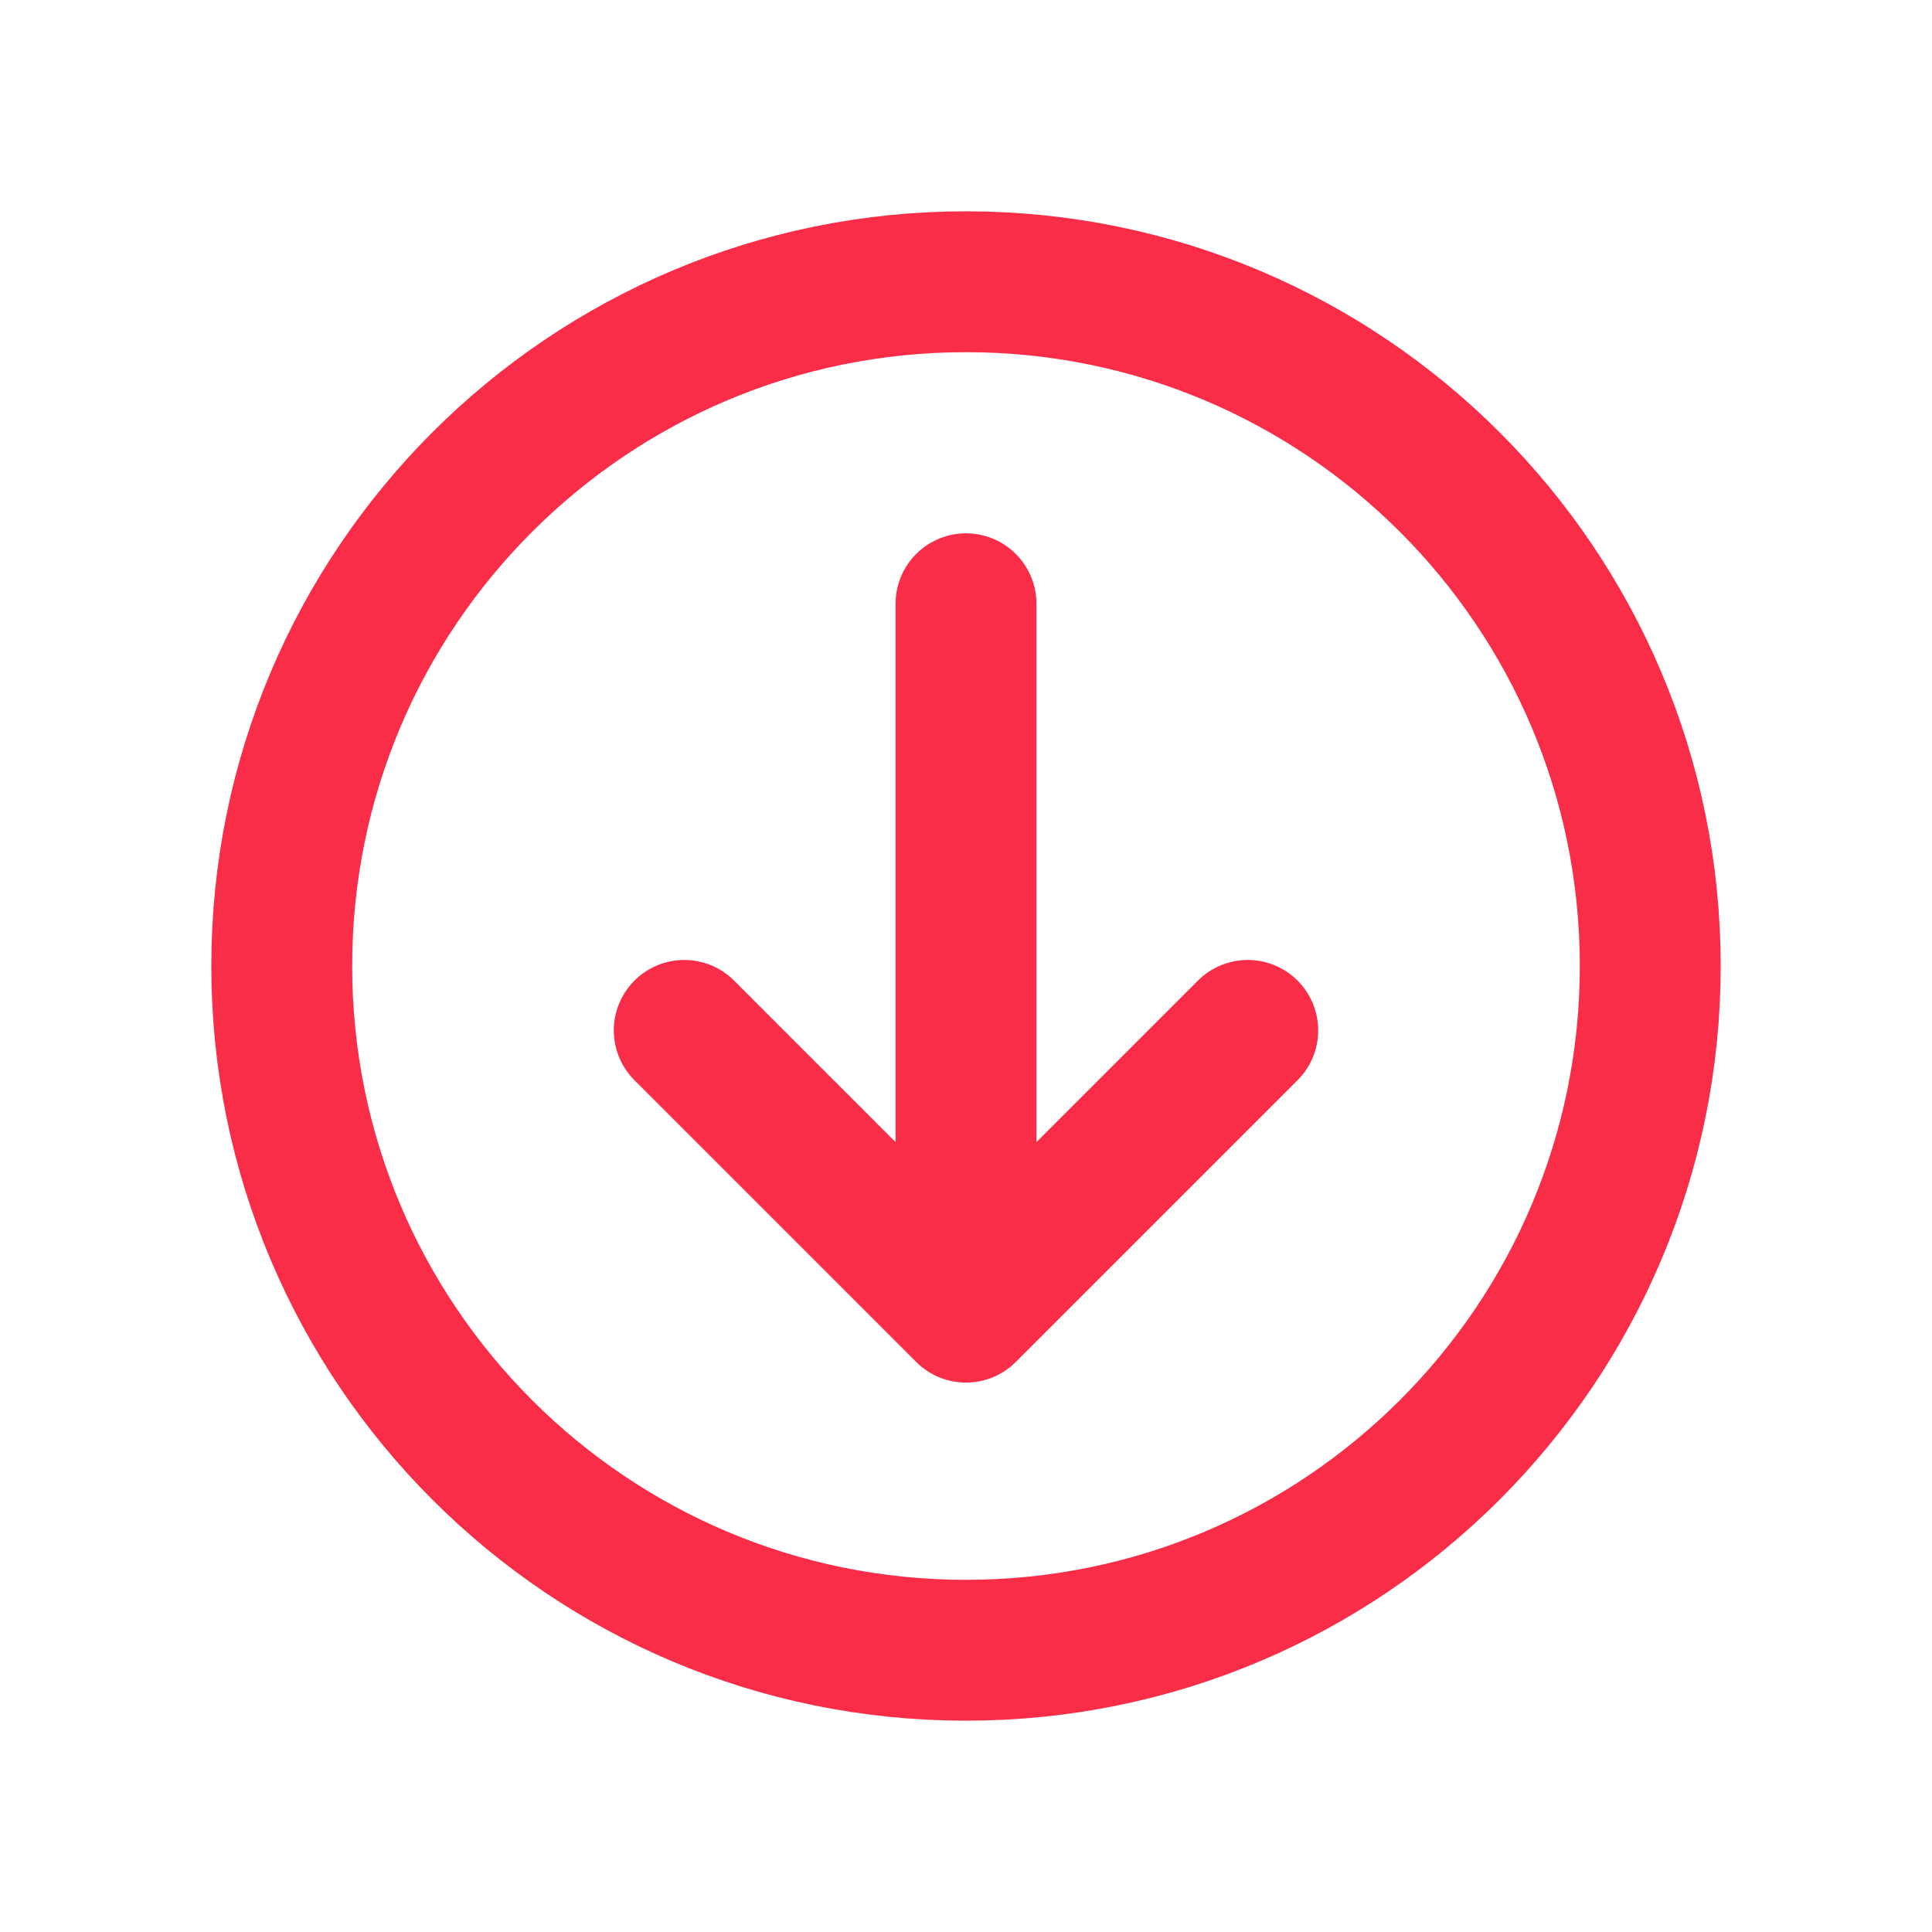
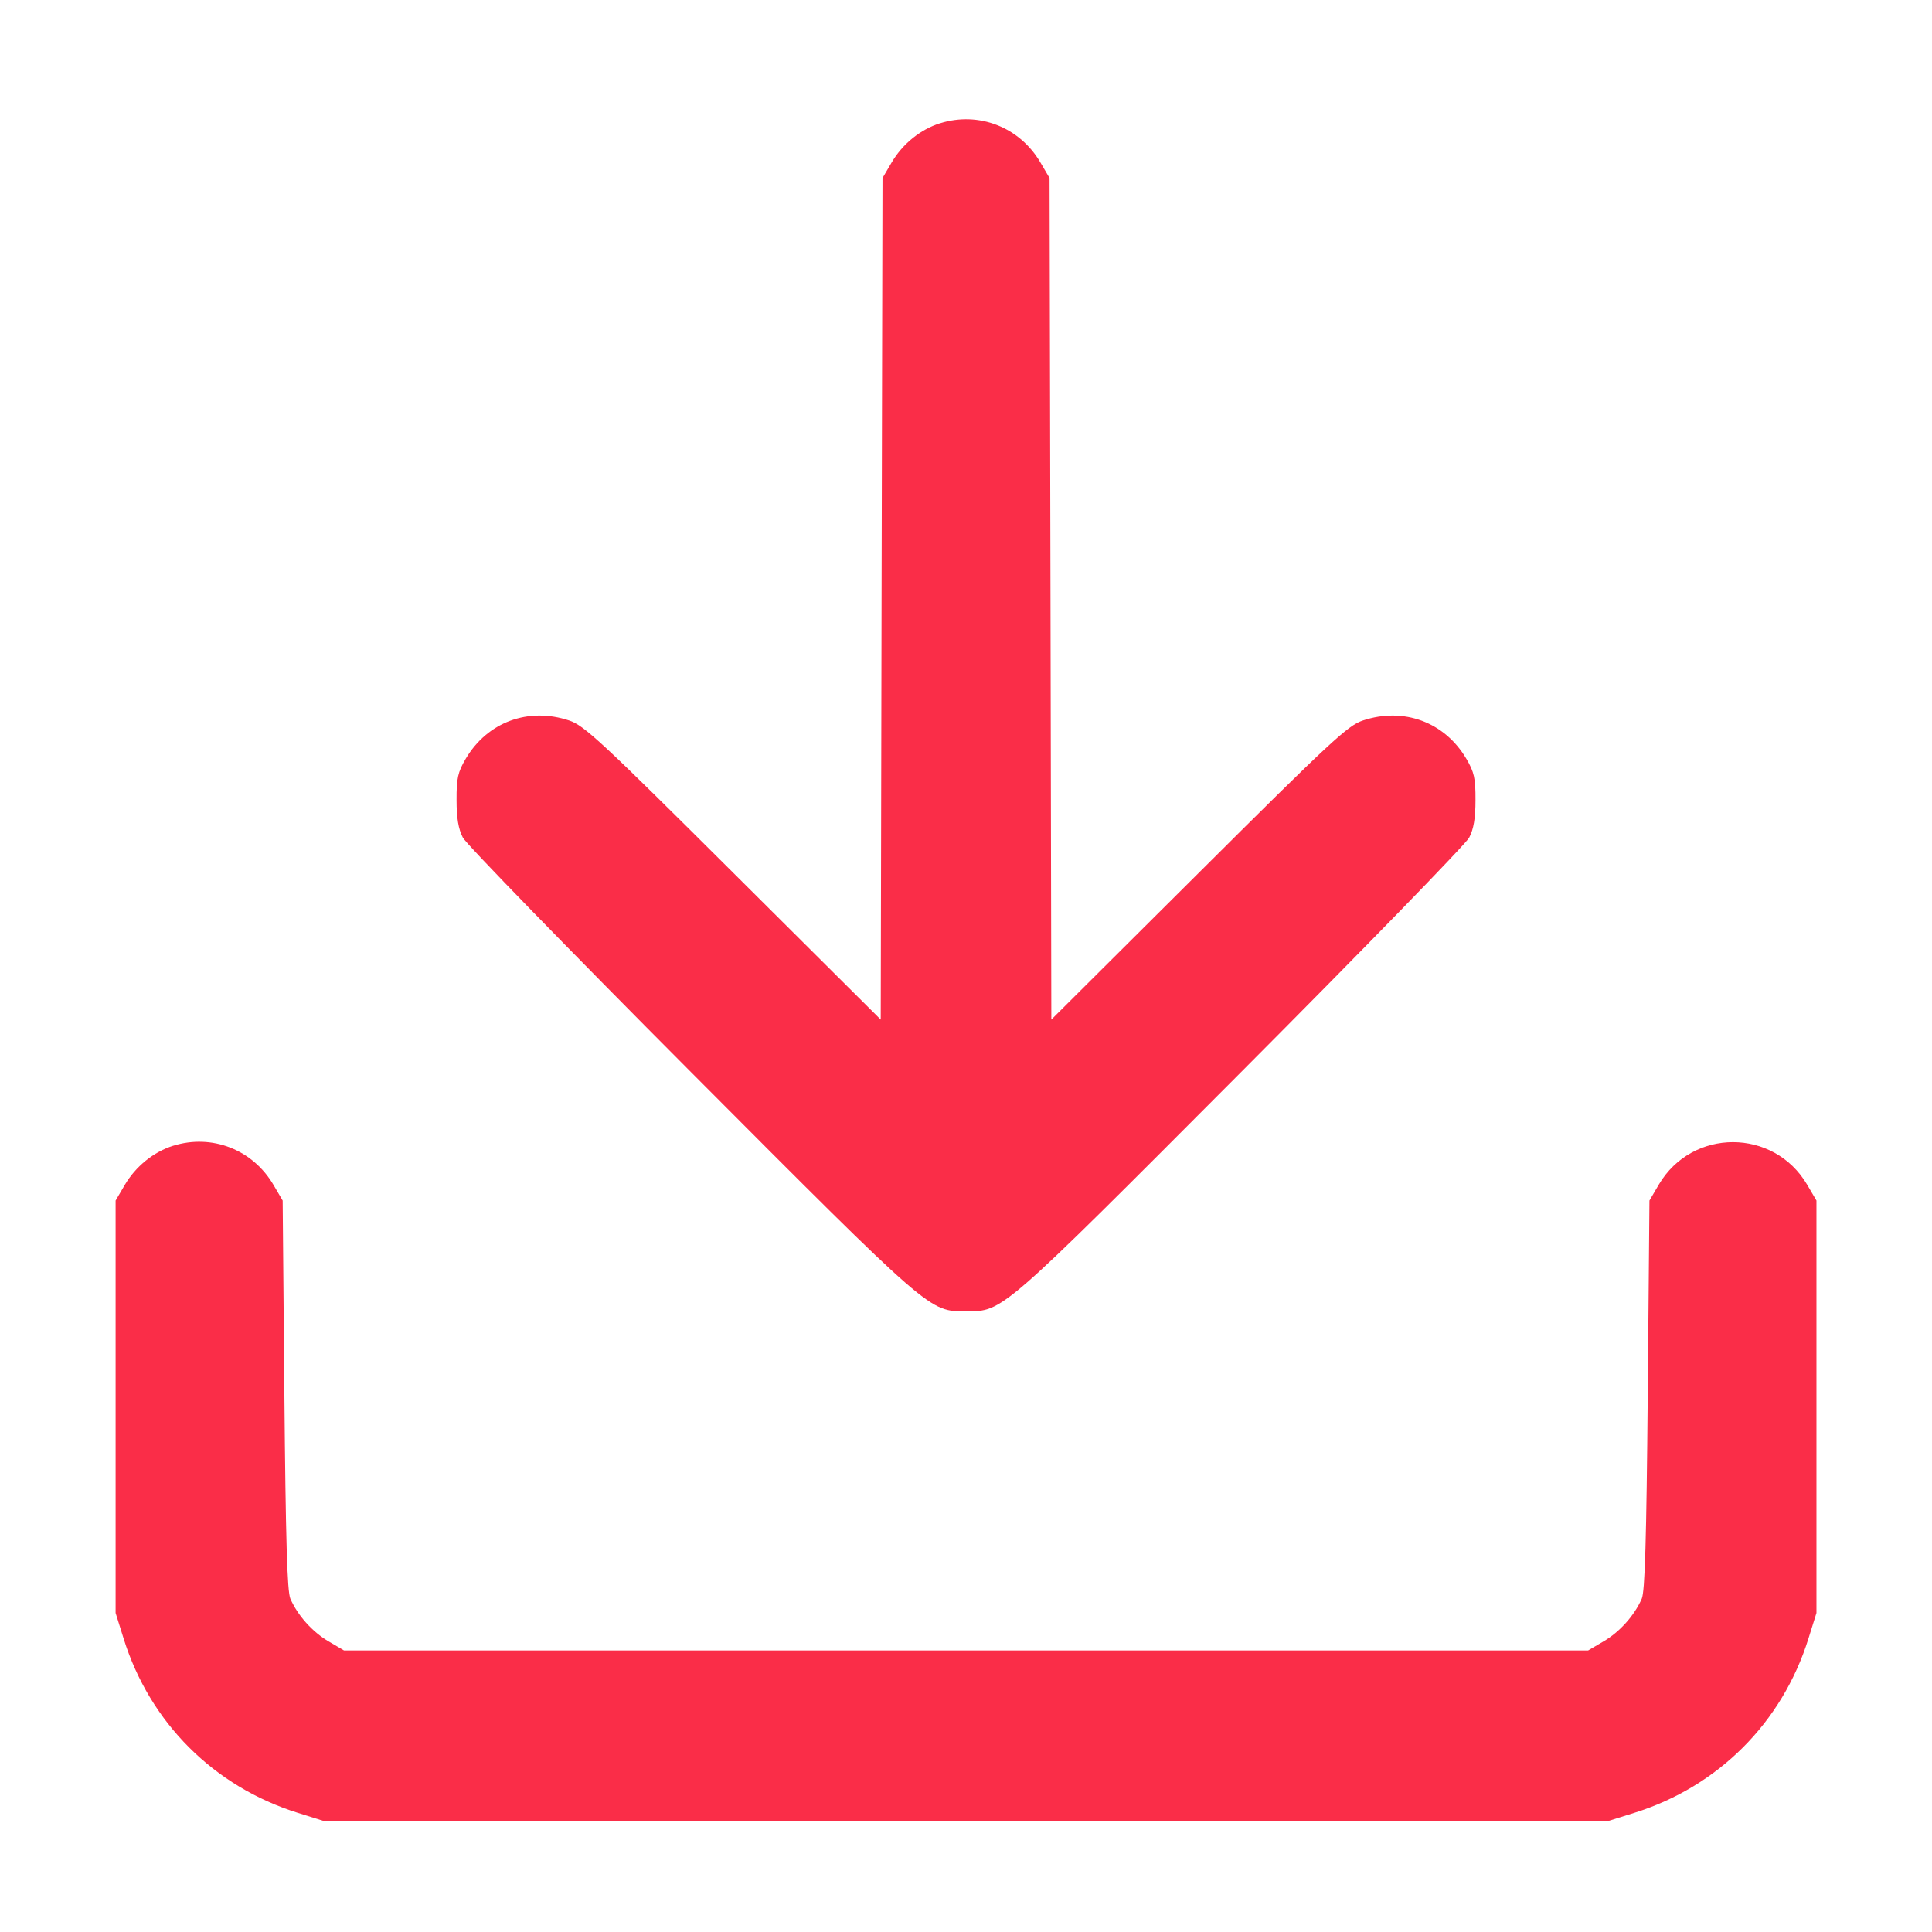
- <svg xmlns="http://www.w3.org/2000/svg" width="48" height="48" viewBox="0 0 24 24" fill="none" stroke="#fa2d48" stroke-width="1.75" stroke-linecap="round" stroke-linejoin="round">
-   <circle cx="12" cy="12" r="8.5" />
-   <path d="M12 7.5v8.5M8.5 12.8L12 16.3l3.5-3.5" />
+ <svg xmlns="http://www.w3.org/2000/svg" width="48" height="48" viewBox="1416.563 627.349 66.564 66.564" fill="#fa2d48">
+   <path d="M1448.95,631.595c-0.672,0.211 -1.289,0.71 -1.665,1.348l-0.317,0.54l-0.032,14.497l-0.029,14.497l-5.079,-5.055c-4.545,-4.527 -5.138,-5.079 -5.654,-5.249c-1.409,-0.47 -2.821,0.053 -3.567,1.321c-0.27,0.458 -0.317,0.672 -0.314,1.421c0,0.622 0.065,1.001 0.217,1.292c0.117,0.226 3.658,3.864 7.865,8.085c8.317,8.344 8.194,8.235 9.471,8.235c1.277,0 1.154,0.109 9.471,-8.235c4.207,-4.222 7.748,-7.859 7.865,-8.085c0.153,-0.291 0.217,-0.669 0.217,-1.292c0.003,-0.749 -0.044,-0.963 -0.314,-1.421c-0.746,-1.268 -2.158,-1.791 -3.567,-1.321c-0.517,0.17 -1.11,0.722 -5.654,5.249l-5.079,5.055l-0.029,-14.497l-0.032,-14.497l-0.317,-0.54c-0.716,-1.218 -2.12,-1.764 -3.455,-1.348M1422.528,666.824c-0.672,0.211 -1.289,0.71 -1.665,1.348l-0.317,0.54v7.105v7.105l0.276,0.881c0.904,2.898 3.109,5.102 6.007,6.007l0.881,0.276h22.136h22.136l0.881,-0.276c2.898,-0.904 5.102,-3.109 6.007,-6.007l0.276,-0.881v-7.105v-7.105l-0.32,-0.546c-1.151,-1.955 -3.963,-1.955 -5.114,0l-0.32,0.546l-0.059,6.694c-0.044,4.994 -0.097,6.779 -0.206,7.025c-0.258,0.584 -0.757,1.139 -1.309,1.465l-0.54,0.317h-21.431h-21.431l-0.54,-0.317c-0.552,-0.326 -1.051,-0.881 -1.309,-1.465c-0.109,-0.247 -0.161,-2.032 -0.206,-7.025l-0.059,-6.694l-0.317,-0.54c-0.716,-1.218 -2.12,-1.764 -3.455,-1.348" />
</svg>
